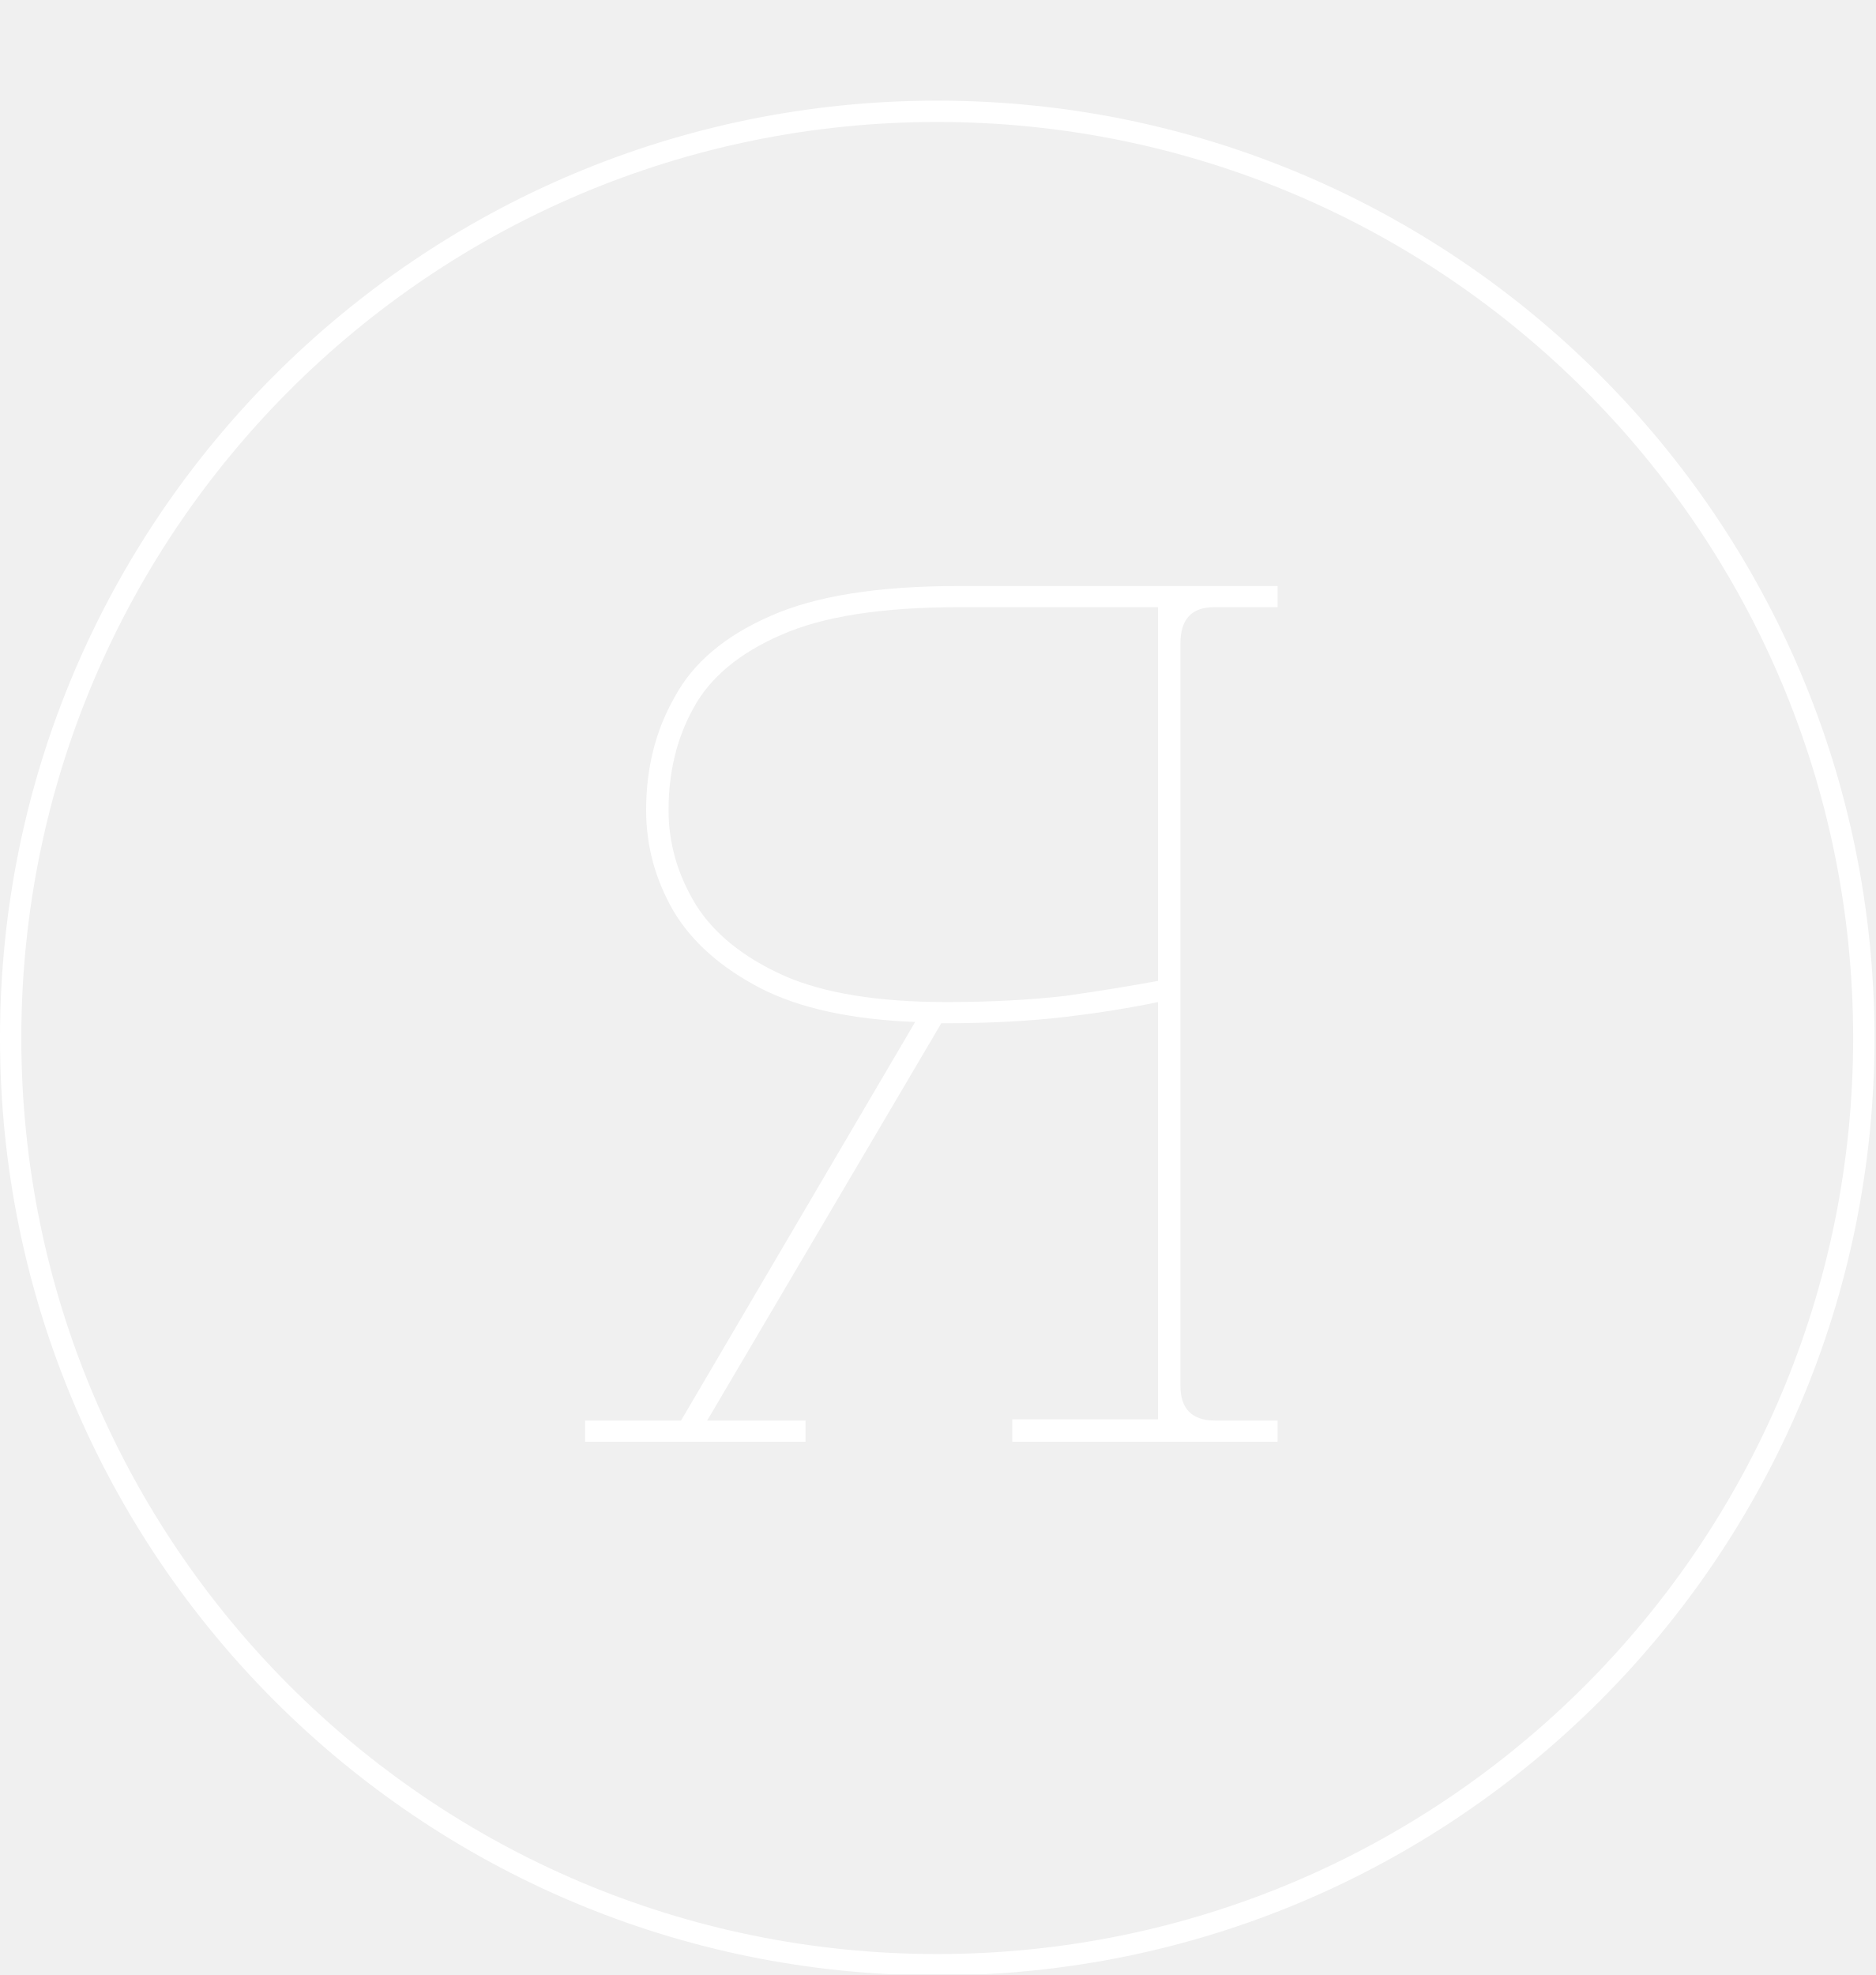
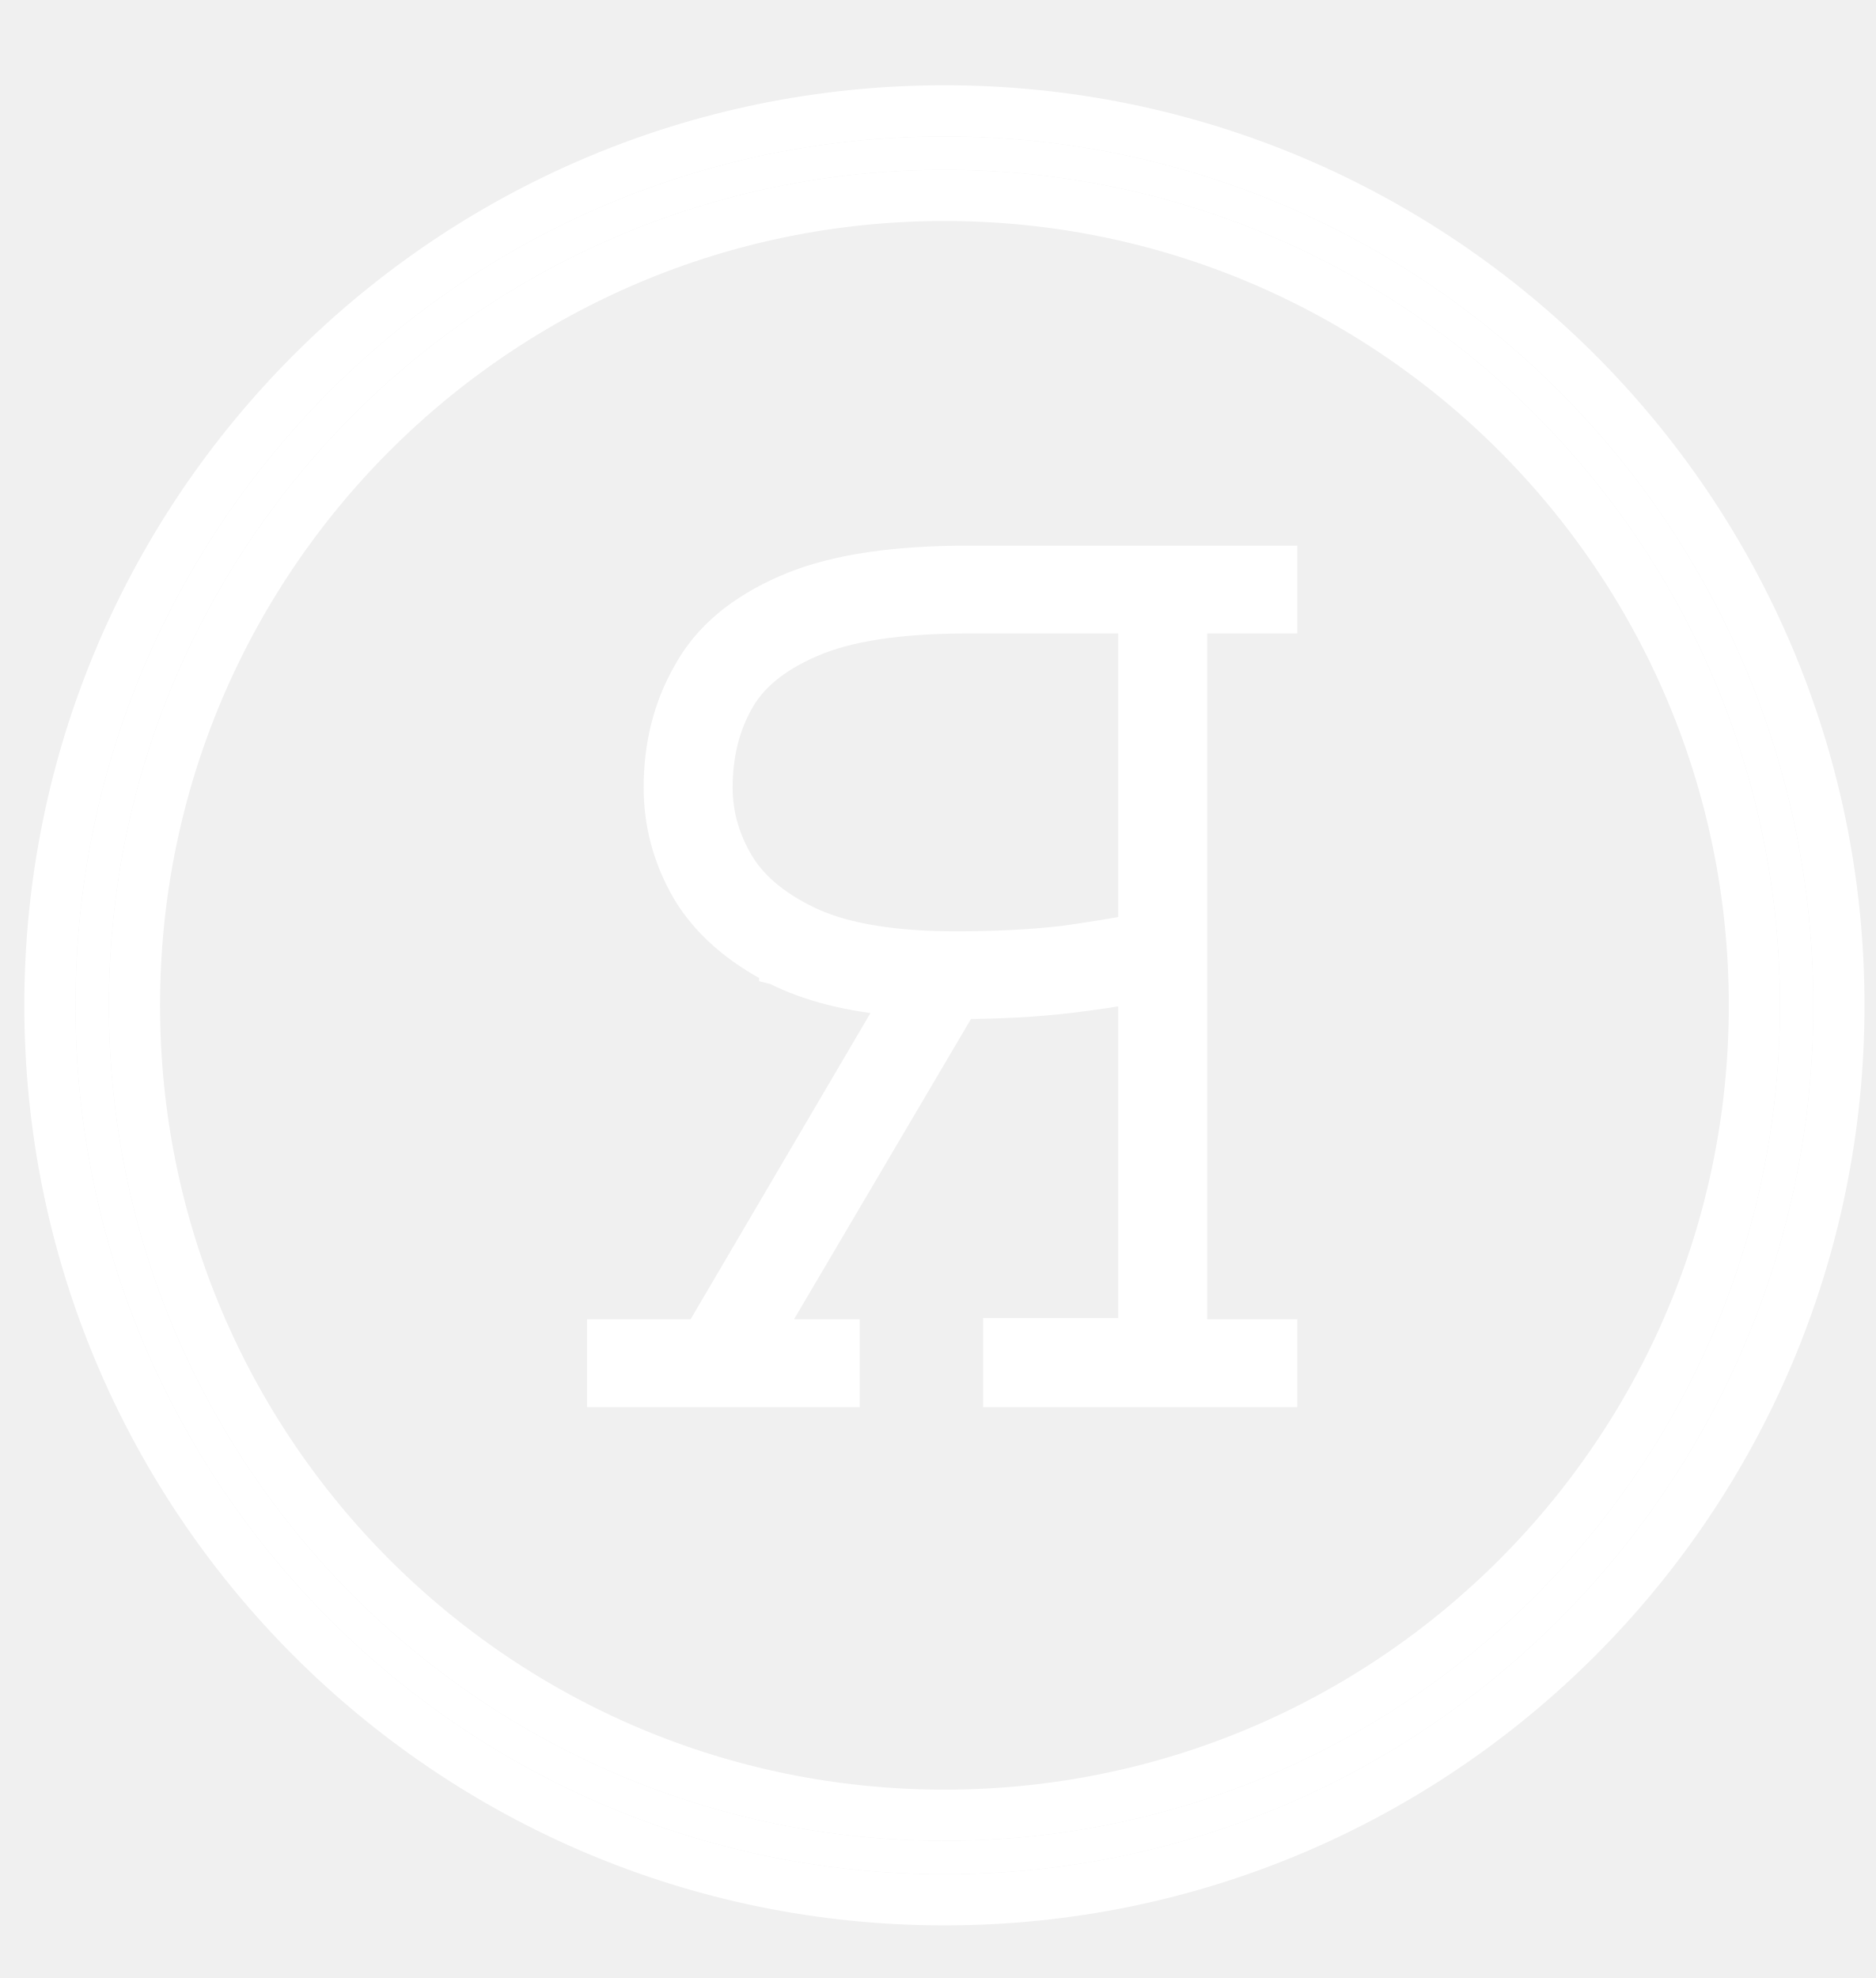
- <svg xmlns="http://www.w3.org/2000/svg" width="380" height="400" viewBox="0 0 380 400" fill="none">
-   <g clip-path="url(#clip0_804_204)">
-     <path d="M258.785 292V287.711H246.171C241.462 287.711 239.107 285.357 239.107 280.648V130.29C239.107 125.413 241.377 122.974 245.918 122.974H258.785V118.686H194.202C177.888 118.686 165.19 120.704 156.108 124.74C146.858 128.777 140.383 134.243 136.682 141.138C132.814 147.866 130.88 155.518 130.88 164.095C130.88 171.327 132.73 178.139 136.43 184.53C140.13 190.753 146.017 195.966 154.09 200.171C161.994 204.208 172.422 206.478 185.372 206.983L137.944 287.711H118.518V292H163.172V287.711H143.242L190.67 207.235H191.679C200.424 207.235 208.413 206.814 215.645 205.973C222.709 205.133 229.016 204.123 234.566 202.946V287.459H205.05V292H258.785ZM191.679 202.946C177.888 202.946 166.956 201.18 158.883 197.648C150.642 193.948 144.671 189.155 140.971 183.269C137.271 177.214 135.421 170.823 135.421 164.095C135.421 156.359 137.103 149.463 140.467 143.409C143.83 137.186 149.801 132.224 158.378 128.524C166.788 124.824 178.729 122.974 194.202 122.974H234.566V198.657C229.184 199.667 222.961 200.676 215.897 201.685C208.666 202.526 200.593 202.946 191.679 202.946Z" fill="white" />
-     <path d="M379.69 210.228C379.69 315.076 294.693 400.073 189.845 400.073C84.996 400.073 0 315.076 0 210.228C0 105.379 84.996 20.383 189.845 20.383C294.693 20.383 379.69 105.379 379.69 210.228ZM4.318 210.228C4.318 312.692 87.381 395.755 189.845 395.755C292.309 395.755 375.372 312.692 375.372 210.228C375.372 107.764 292.309 24.701 189.845 24.701C87.381 24.701 4.318 107.764 4.318 210.228Z" fill="white" />
-   </g>
-   <defs>
-     <clipPath id="clip0_804_204">
-       <rect width="380" height="399.839" fill="white" />
-     </clipPath>
-   </defs>
+ <svg xmlns="http://www.w3.org/2000/svg" width="55" height="58" viewBox="0 0 55 58" fill="none">
+   <path d="M37.538 16.5V18.075H35.311C35.093 18.075 35.019 18.133 34.992 18.162C34.958 18.198 34.897 18.299 34.897 18.558V38.736C34.897 38.975 34.957 39.062 34.988 39.094C35.019 39.125 35.106 39.185 35.345 39.185H37.538V40.76H29.327V39.15H33.288V28.916C32.682 29.027 32.022 29.126 31.307 29.211H31.306C30.355 29.322 29.314 29.377 28.183 29.382L22.407 39.185H24.707V40.76H17.713V39.185H20.535L26.343 29.296C24.927 29.172 23.727 28.874 22.76 28.381L22.756 28.38V28.379C21.612 27.783 20.742 27.026 20.187 26.093L20.184 26.087C19.645 25.155 19.373 24.155 19.373 23.095C19.373 21.866 19.65 20.75 20.217 19.764C20.781 18.721 21.748 17.926 23.055 17.355L23.306 17.25C24.591 16.74 26.289 16.5 28.371 16.5H37.538ZM28.371 18.075C26.322 18.075 24.8 18.323 23.764 18.778L23.761 18.779C22.68 19.246 21.982 19.847 21.599 20.556L21.596 20.561C21.191 21.291 20.982 22.131 20.982 23.095C20.982 23.9 21.202 24.667 21.653 25.405C22.084 26.088 22.795 26.674 23.835 27.142C24.83 27.576 26.218 27.809 28.032 27.809C29.213 27.809 30.277 27.753 31.224 27.643C31.988 27.533 32.675 27.42 33.288 27.311V18.075H28.371Z" fill="white" stroke="white" />
+   <mask id="path-2-outside-1_1028_131" maskUnits="userSpaceOnUse" x="0.213" y="2" width="55" height="55" fill="black">
+     <rect fill="white" x="0.213" y="2" width="55" height="55" />
+     <path d="M53.17 29.479C53.17 43.55 41.763 54.957 27.692 54.957C13.621 54.957 2.213 43.55 2.213 29.479C2.213 15.407 13.621 4 27.692 4C41.763 4 53.17 15.407 53.17 29.479ZM3.193 29.479C3.193 43.009 14.162 53.977 27.692 53.977C41.222 53.977 52.191 43.009 52.191 29.479C52.191 15.948 41.222 4.98 27.692 4.98C14.162 4.98 3.193 15.948 3.193 29.479Z" />
+   </mask>
+   <path d="M53.17 29.479C53.17 43.55 41.763 54.957 27.692 54.957C13.621 54.957 2.213 43.55 2.213 29.479C2.213 15.407 13.621 4 27.692 4C41.763 4 53.17 15.407 53.17 29.479ZM3.193 29.479C3.193 43.009 14.162 53.977 27.692 53.977C41.222 53.977 52.191 43.009 52.191 29.479C52.191 15.948 41.222 4.98 27.692 4.98C14.162 4.98 3.193 15.948 3.193 29.479Z" fill="white" />
+   <path d="M53.17 29.479C53.17 43.55 41.763 54.957 27.692 54.957C13.621 54.957 2.213 43.55 2.213 29.479C2.213 15.407 13.621 4 27.692 4C41.763 4 53.17 15.407 53.17 29.479ZM3.193 29.479C3.193 43.009 14.162 53.977 27.692 53.977C41.222 53.977 52.191 43.009 52.191 29.479C52.191 15.948 41.222 4.98 27.692 4.98C14.162 4.98 3.193 15.948 3.193 29.479Z" stroke="white" stroke-width="3" mask="url(#path-2-outside-1_1028_131)" />
</svg>
